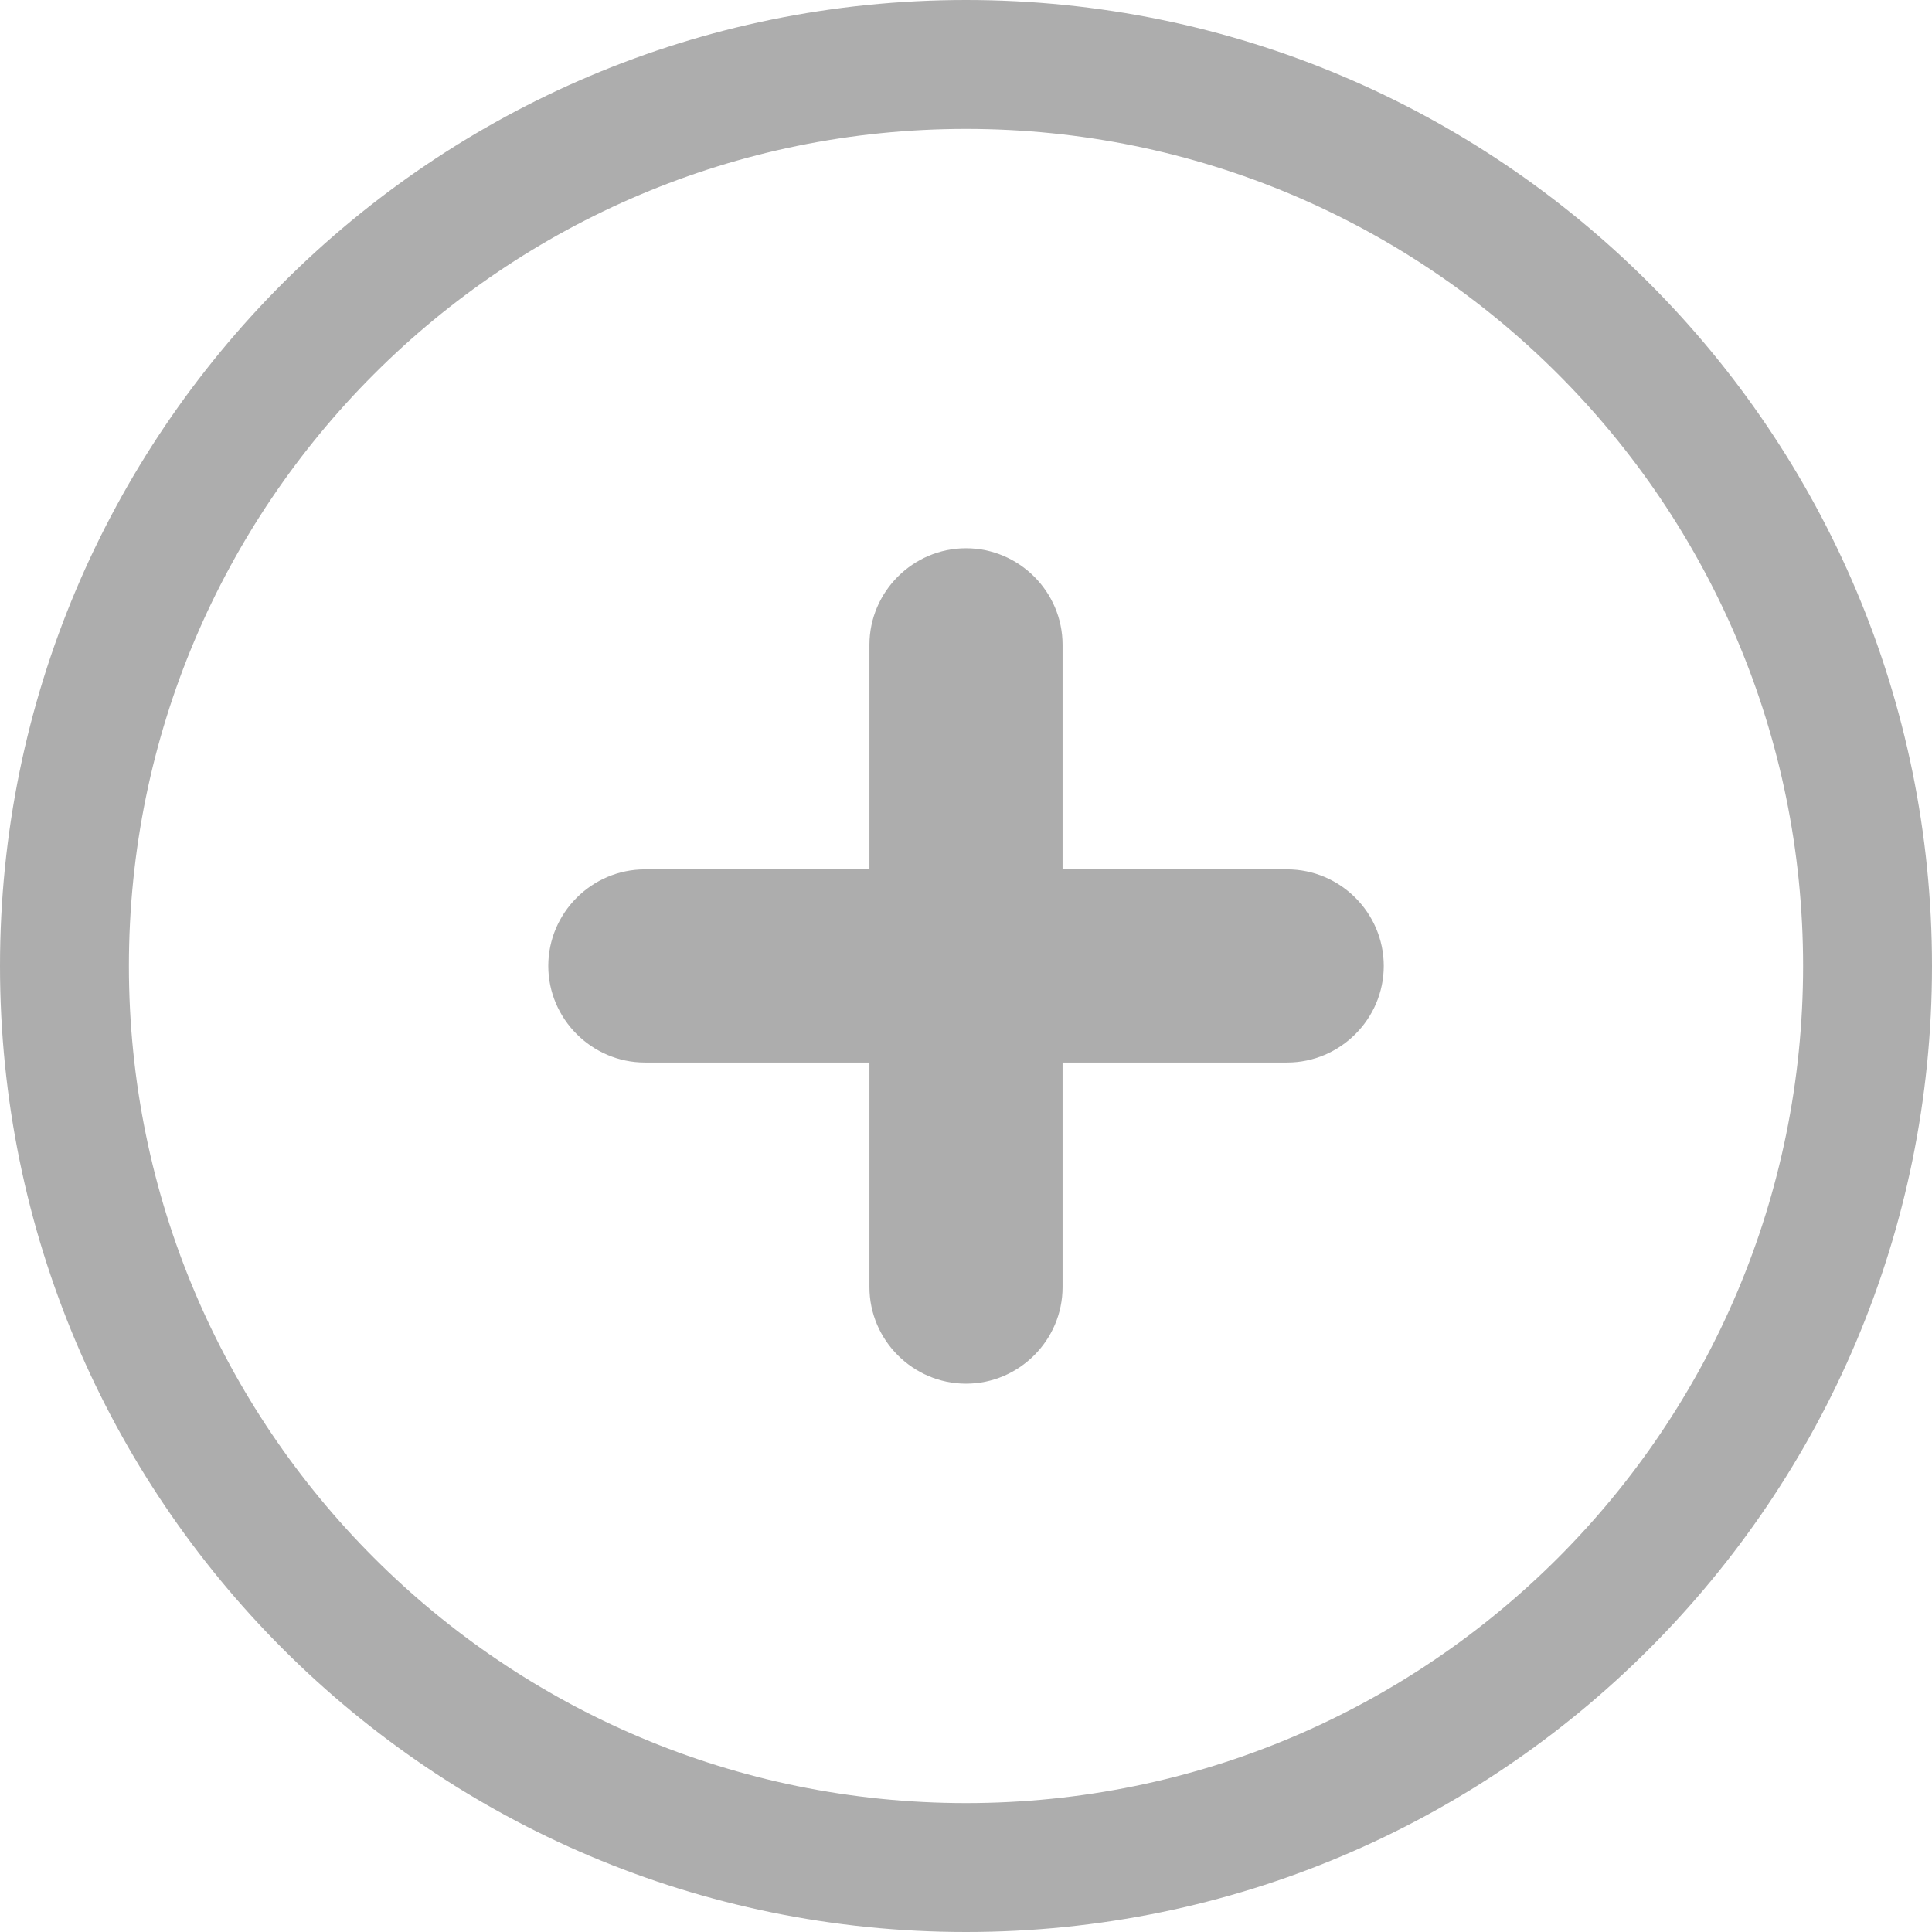
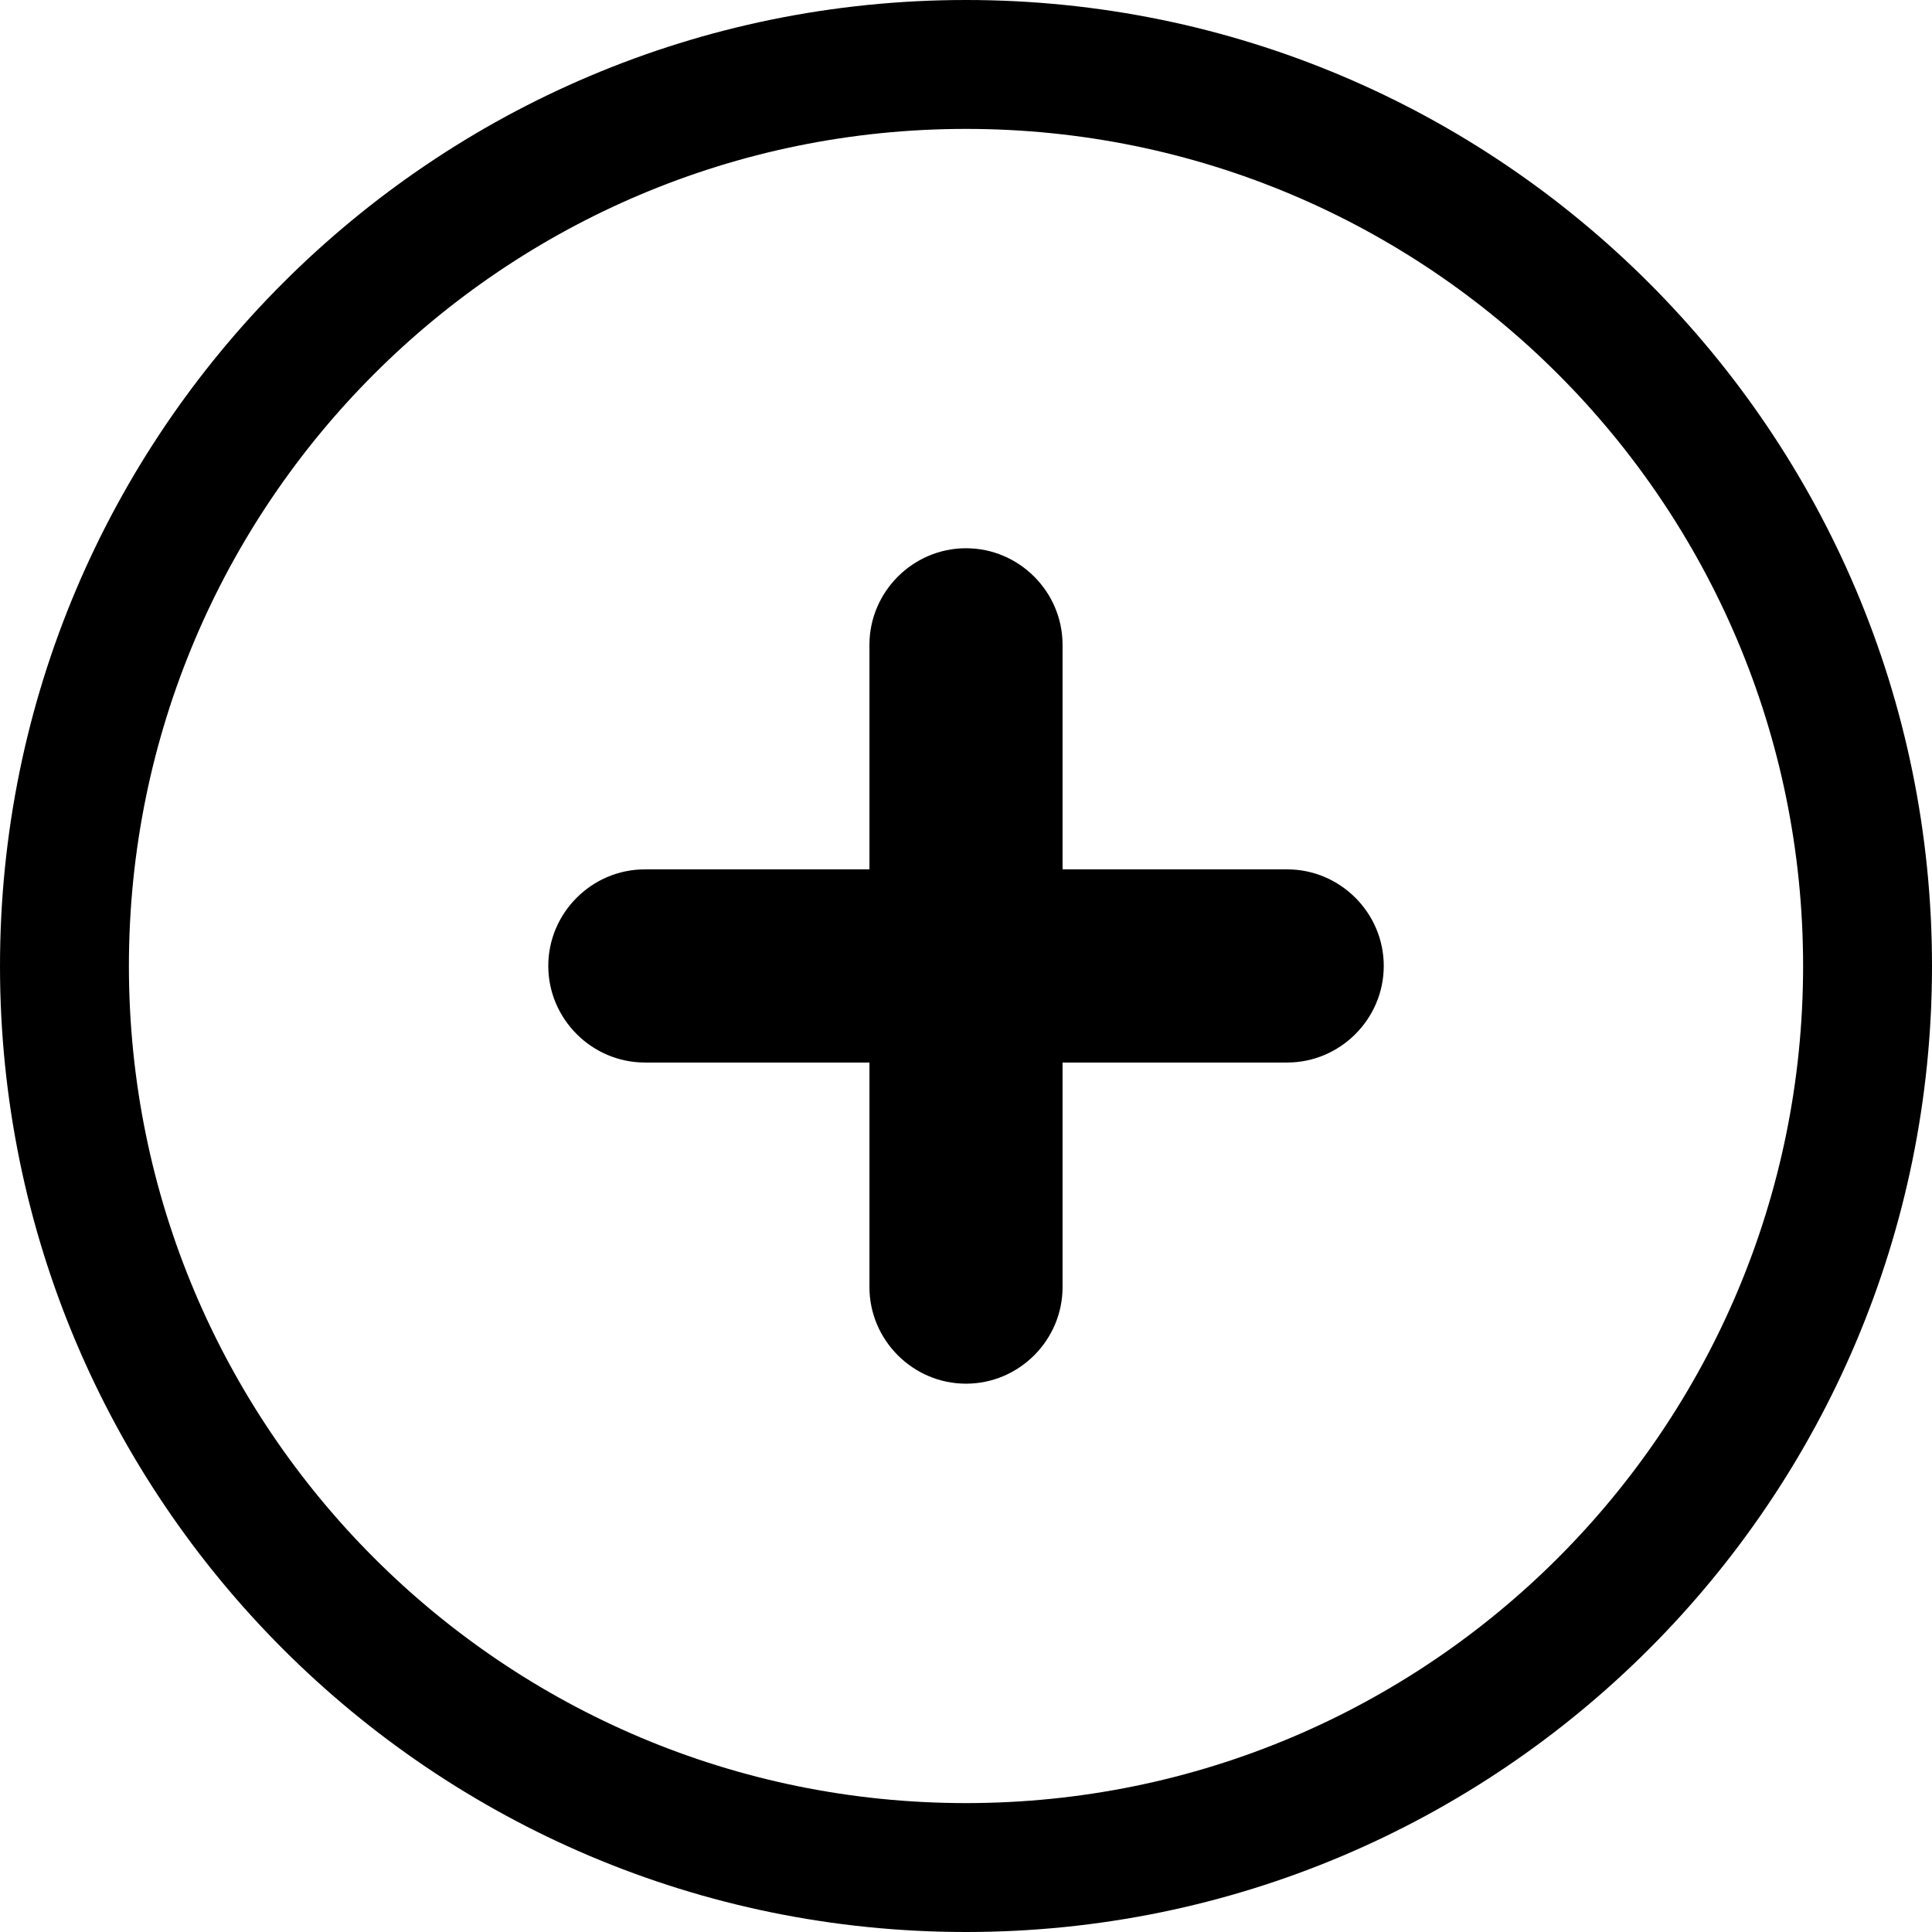
- <svg xmlns="http://www.w3.org/2000/svg" shape-rendering="geometricPrecision" text-rendering="geometricPrecision" image-rendering="optimizeQuality" fill-rule="evenodd" clip-rule="evenodd" viewBox="0 0 512 512" fill="#adadad">
+ <svg xmlns="http://www.w3.org/2000/svg" shape-rendering="geometricPrecision" text-rendering="geometricPrecision" image-rendering="optimizeQuality" fill-rule="evenodd" clip-rule="evenodd" viewBox="0 0 512 512" fill="#000">
  <path fill-rule="nonzero" d="M256 0c70.68 0 134.68 28.66 181.01 74.99C483.34 121.32 512 185.32 512 256c0 70.68-28.66 134.68-74.99 181.01C390.68 483.34 326.68 512 256 512c-70.68 0-134.68-28.66-181.01-74.99C28.66 390.68 0 326.68 0 256c0-70.68 28.66-134.68 74.99-181.01C121.32 28.66 185.32 0 256 0zm0 366.69c-14.07 0-25.59-11.55-25.59-25.59v-59.52H170.9c-14.05 0-25.6-11.54-25.6-25.6 0-14.05 11.52-25.59 25.6-25.59h59.51v-59.51c0-14.05 11.53-25.59 25.59-25.59s25.59 11.51 25.59 25.59v59.51h59.52c14.07 0 25.6 11.52 25.6 25.59 0 14.08-11.55 25.6-25.6 25.6h-59.52v59.52c0 14.07-11.52 25.59-25.59 25.59zM412.87 99.13C372.73 58.99 317.26 34.16 256 34.16c-61.26 0-116.73 24.83-156.87 64.97S34.16 194.74 34.16 256c0 61.26 24.83 116.73 64.97 156.87s95.61 64.97 156.87 64.97c61.26 0 116.73-24.83 156.87-64.97s64.97-95.61 64.97-156.87c0-61.26-24.83-116.73-64.97-156.87z" />
</svg>
